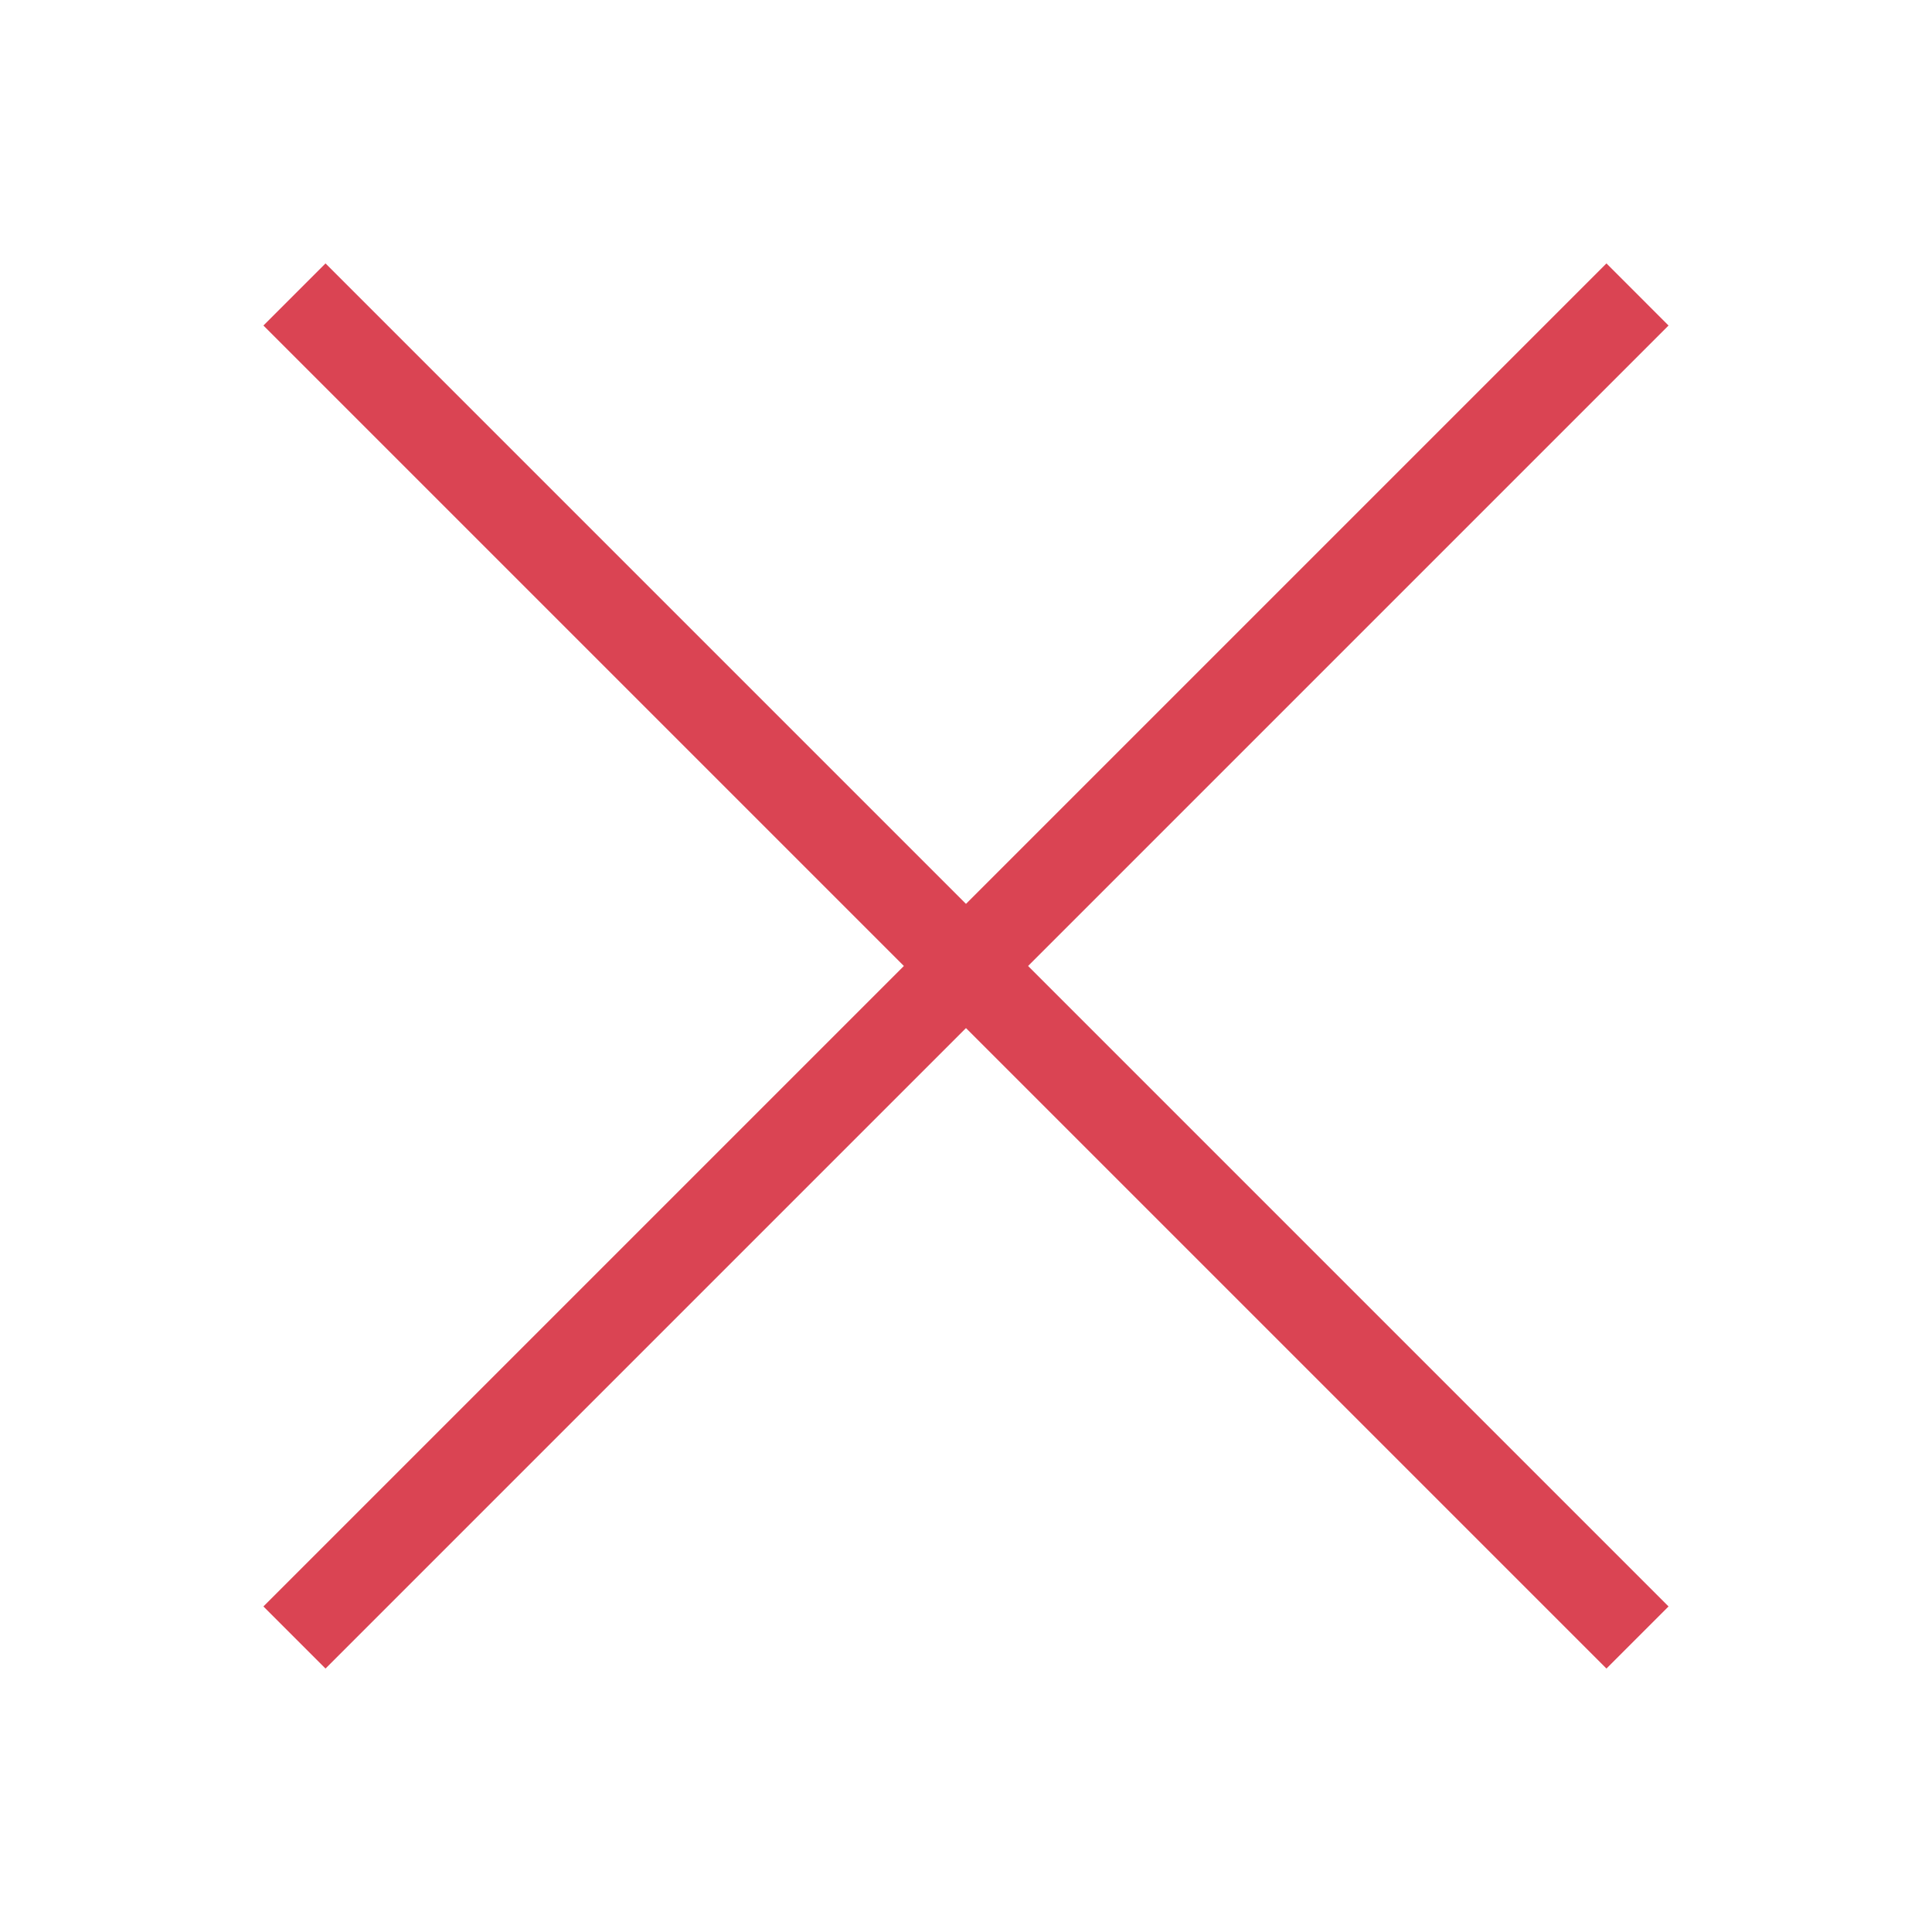
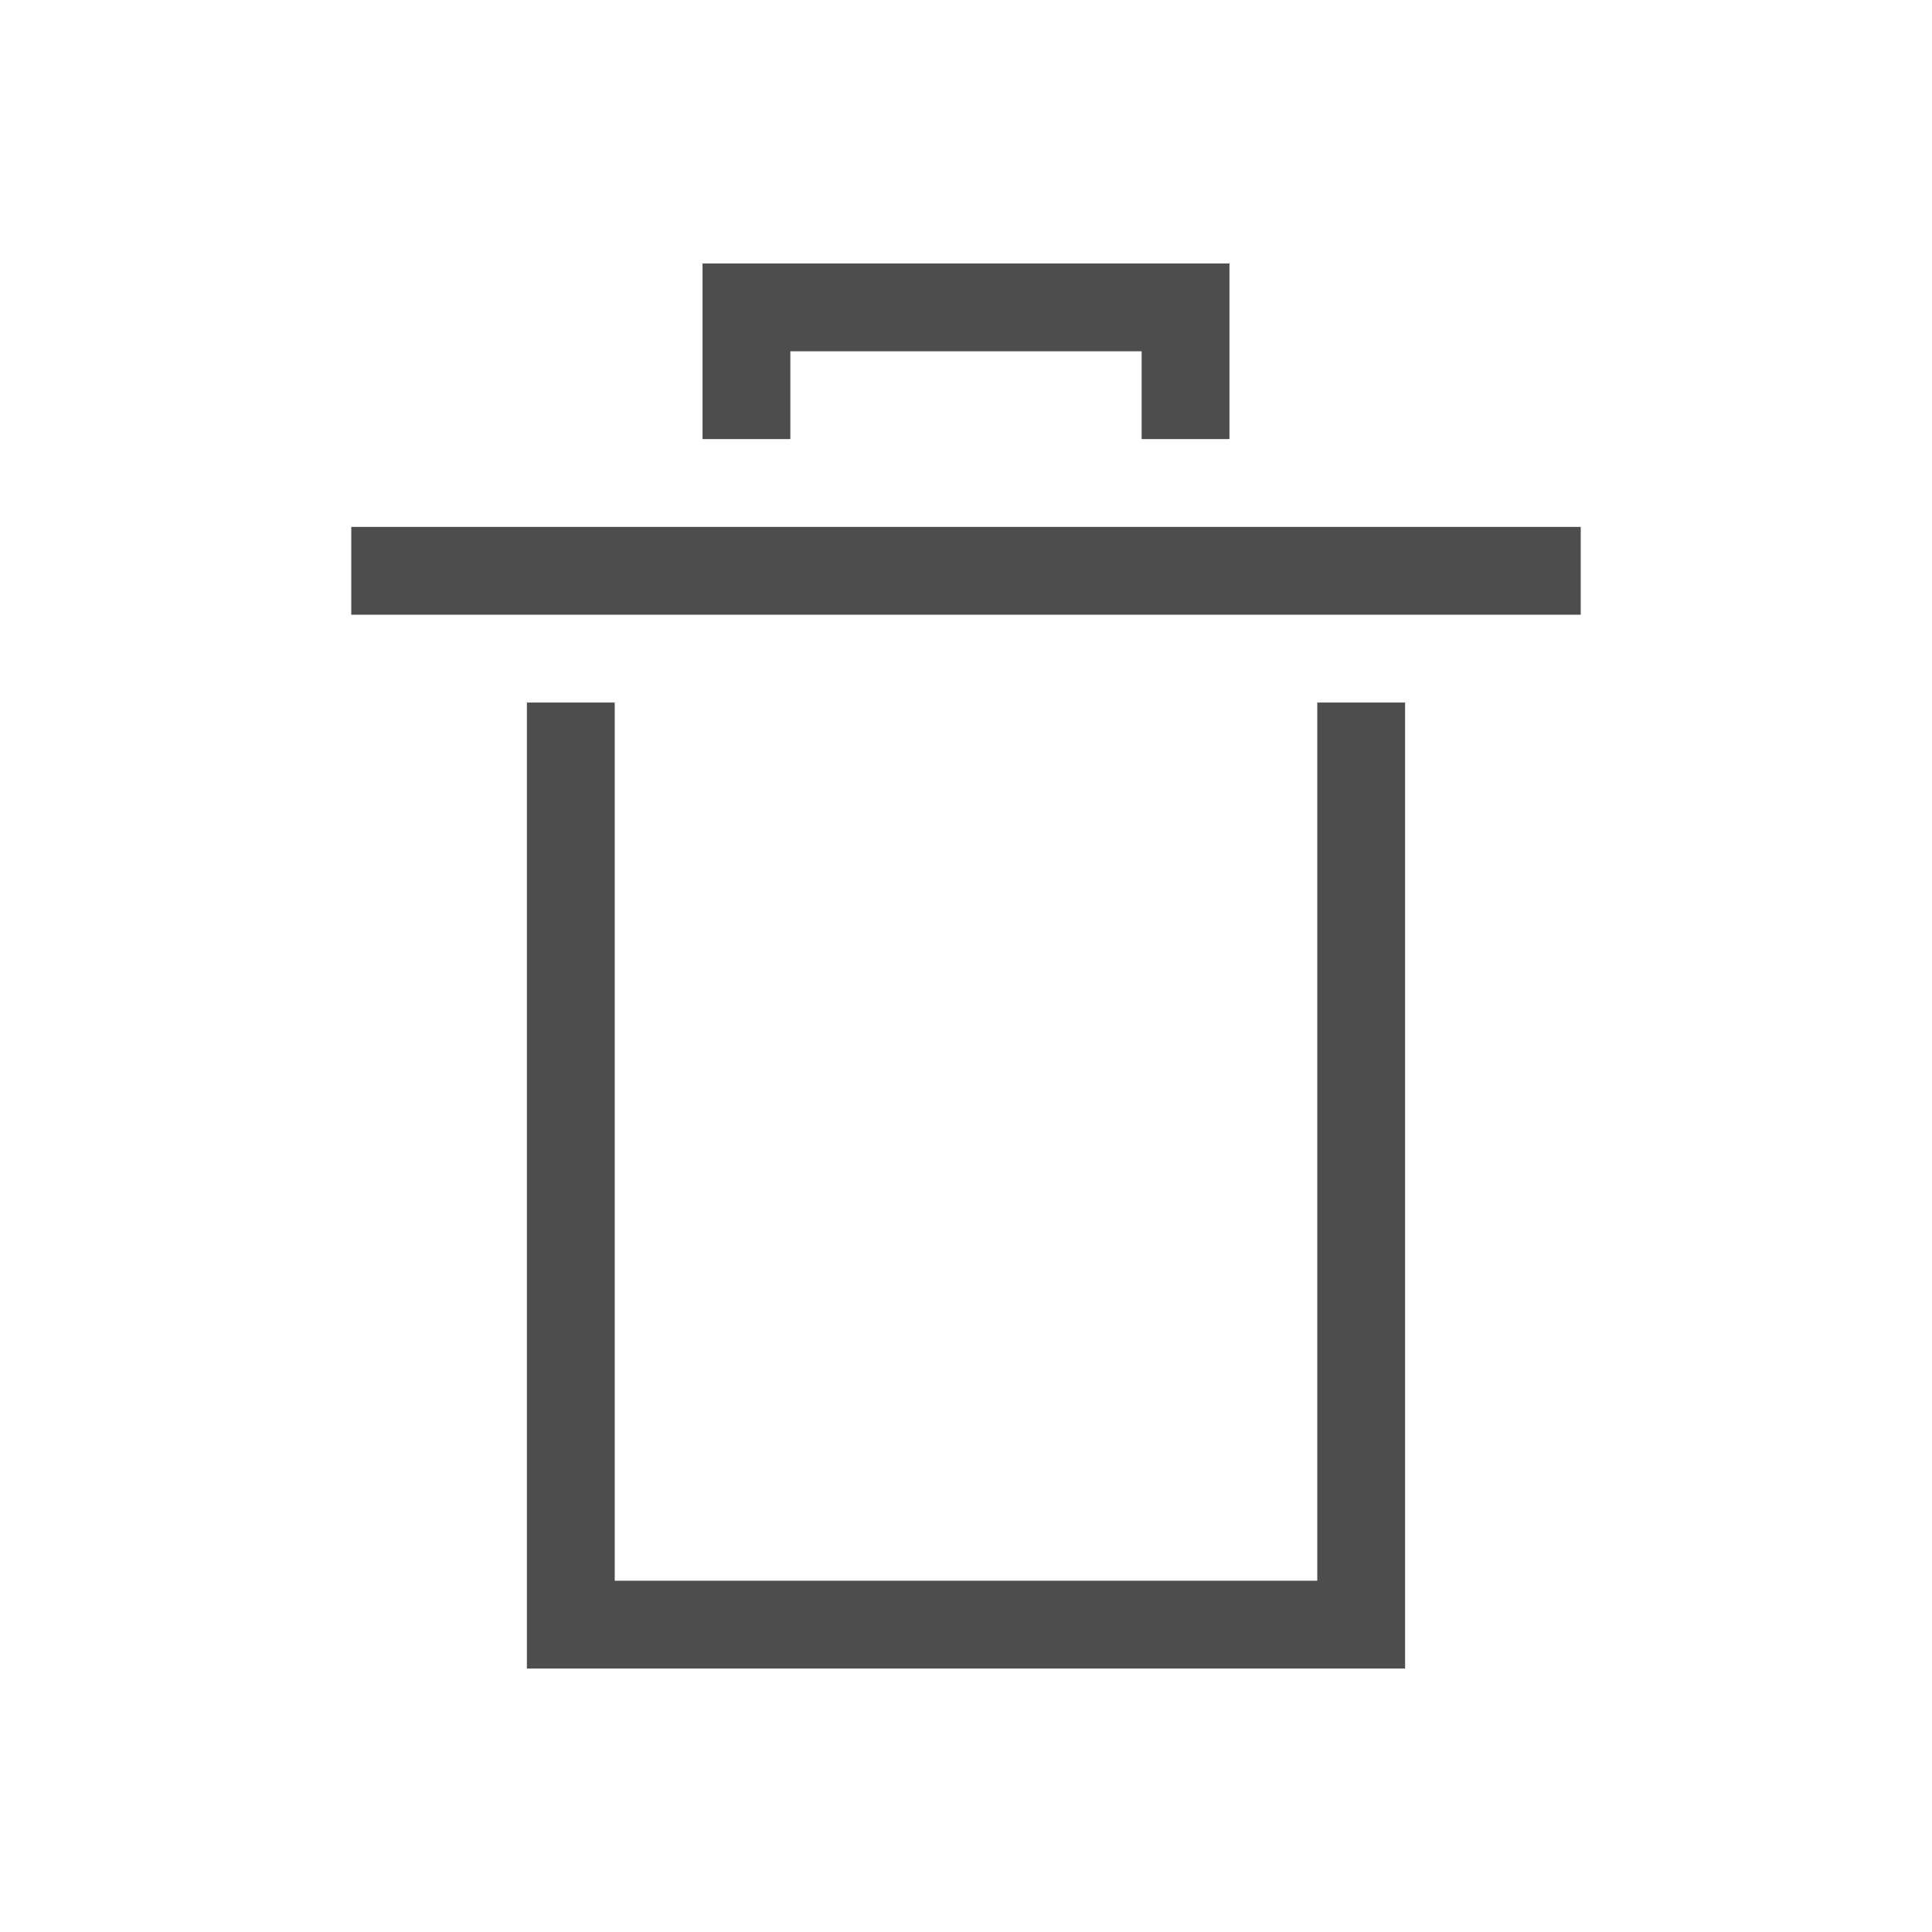
- <svg xmlns="http://www.w3.org/2000/svg" width="22" height="22" id="svg2" version="1.1" viewBox="0 0 22 22">
-   <defs id="defs4" />
-   <g id="layer1" transform="translate(0,-1030.362)">
-     <rect style="fill:#da4453;fill-opacity:1;stroke:none" id="rect4103" width="21.628" height="1" x="733.318" y="728.076" transform="matrix(0.7071068,0.7071068,-0.7071068,0.7071068,0,0)" />
-     <rect transform="matrix(0.7071068,-0.7071068,-0.7071068,-0.7071068,0,0)" y="-744.632" x="-739.39" height="1" width="21.628" id="rect4105" style="fill:#da4453;fill-opacity:1;stroke:none" />
+ <svg xmlns="http://www.w3.org/2000/svg" width="22" height="22" id="svg3760" version="1.1">
+   <defs id="defs3762" />
+   <g id="layer1" transform="translate(-553.7225,-583.1193)">
+     <path style="opacity:1;fill:#4d4d4d;fill-opacity:1;stroke:none;stroke-width:0.1;stroke-miterlimit:4;stroke-dasharray:none;stroke-opacity:1" d="M 8 3 L 8 4 L 8 5 L 9 5 L 9 4 L 13 4 L 13 5 L 14 5 L 14 4 L 14 3 L 8 3 z M 4 6 L 4 7 L 18 7 L 18 6 L 4 6 z M 6 8 L 6 19 L 7 19 L 16 19 L 16 18 L 16 8 L 15 8 L 15 18 L 7 18 L 7 8 L 6 8 z " transform="translate(553.7225,583.1193)" id="rect4150" />
  </g>
</svg>
